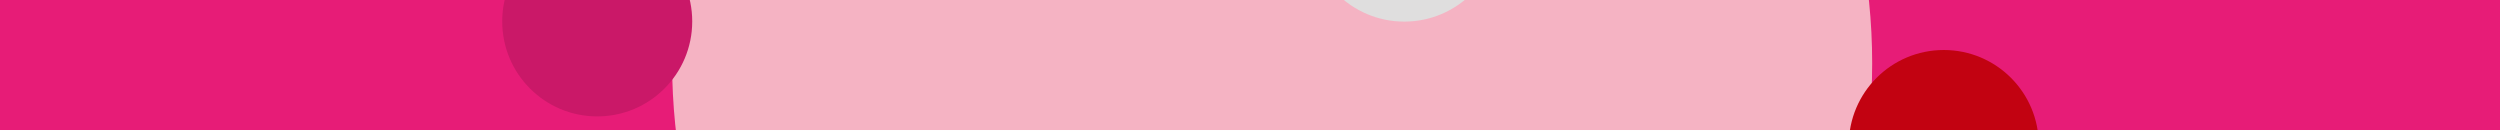
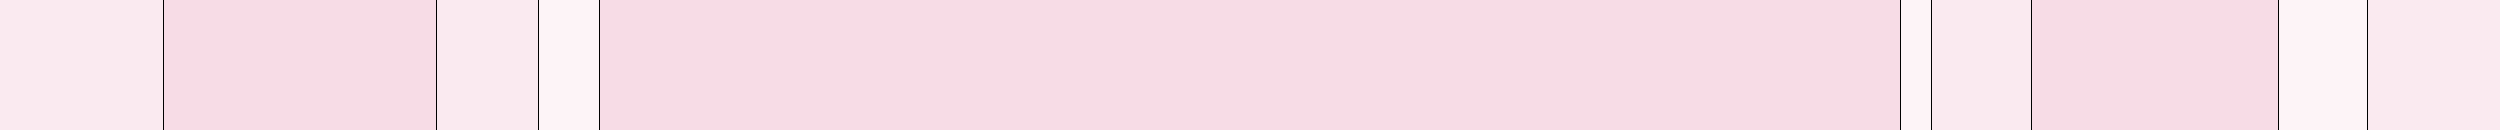
- <svg xmlns="http://www.w3.org/2000/svg" xmlns:xlink="http://www.w3.org/1999/xlink" width="2499.9" height="130" viewBox="0 0 2499.9 130">
-   <defs>
-     <path id="e" d="M0 0h2499.9v130H0z" />
-   </defs>
-   <use xlink:href="#e" overflow="visible" fill="#E71C77" />
-   <clipPath id="f">
-     <use xlink:href="#e" overflow="visible" />
-   </clipPath>
-   <path clip-path="url(#f)" fill="#F5B3C3" d="M1272.1 663.2c331.4 0 600-268.6 600-600s-268.6-600-600-600-600 268.6-600 600c0 331.3 268.6 600 600 600z" />
-   <path clip-path="url(#f)" fill="#DFDEDE" d="M1404.2 21.6c52.7 0 95.4-42.7 95.4-95.4s-42.7-95.4-95.4-95.4-95.4 42.7-95.4 95.4c.1 52.7 42.8 95.4 95.4 95.4z" />
-   <path clip-path="url(#f)" fill="#CA1868" d="M597.2 116.4c52.5 0 95-42.5 95-95s-42.5-95-95-95-95 42.5-95 95 42.6 95 95 95z" />
-   <path clip-path="url(#f)" fill="#C20211" d="M1943.7 240c52.5 0 95-42.5 95-95s-42.5-95-95-95-95 42.5-95 95 42.6 95 95 95z" />
+ <svg xmlns="http://www.w3.org/2000/svg" version="1.1" id="Layer_1" x="0px" y="0px" viewBox="0 0 2500 130" style="enable-background:new 0 0 2500 130;" xml:space="preserve">
+   <style type="text/css">
+ 	.st0{fill:#F7DCE6;}
+ 	.st1{fill:#FDF4F7;}
+ 	.st2{fill:#FAEAF0;}
+ </style>
+   <g>
+     <rect class="st0" width="2500" height="130" />
+     <g>
+       <rect x="539" class="st1" width="61" height="130" />
+       <rect x="1901" class="st1" width="31" height="130" />
+       <rect x="1931" class="st2" width="101" height="130" />
+       <rect x="436" class="st2" width="103" height="130" />
+       <rect x="599" width="1" height="130" />
+       <rect class="st2" width="164" height="130" />
+       <rect x="163" width="1" height="130" />
+       <rect x="1900" width="1" height="130" />
+       <rect x="1931" width="1" height="130" />
+       <rect x="2031" width="1" height="130" />
+       <rect x="2278" class="st1" width="89" height="130" />
+       <rect x="2367" class="st2" width="133" height="130" />
+       <rect x="2367" width="1" height="130" />
+       <rect x="2278" width="1" height="130" />
+       <rect x="538" width="1" height="130" />
+       <rect x="436" width="1" height="130" />
+     </g>
+   </g>
</svg>
